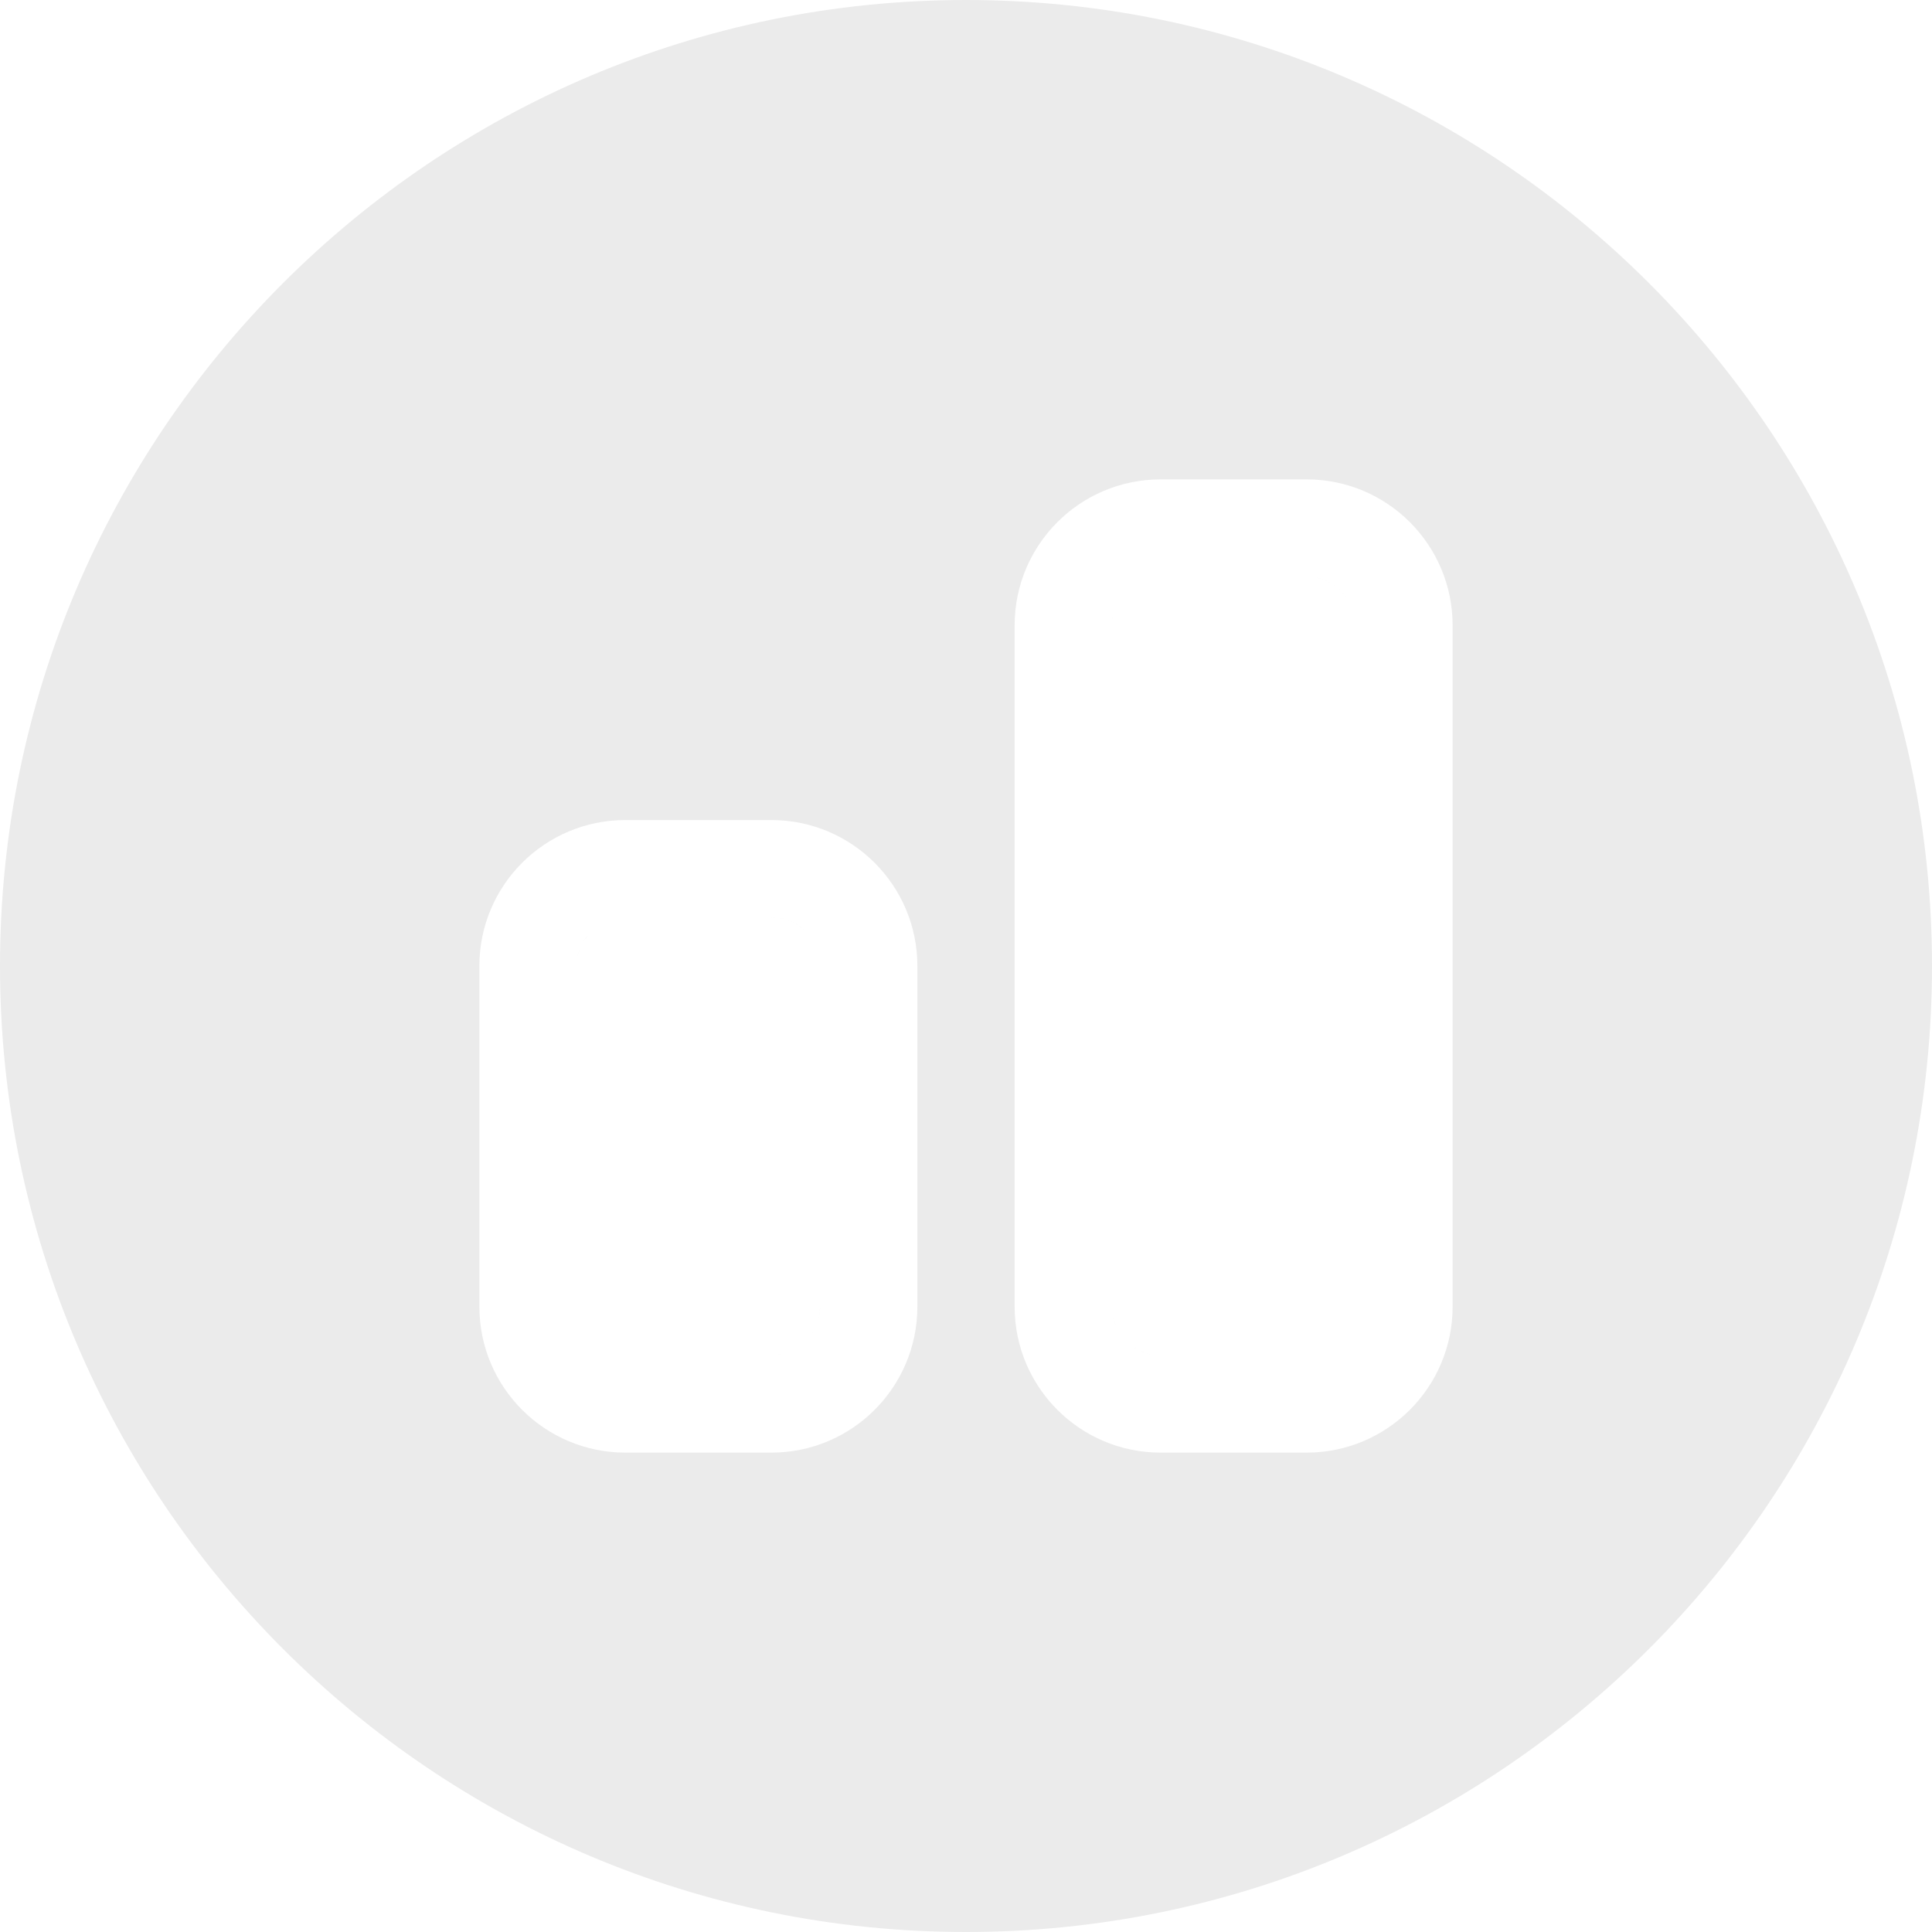
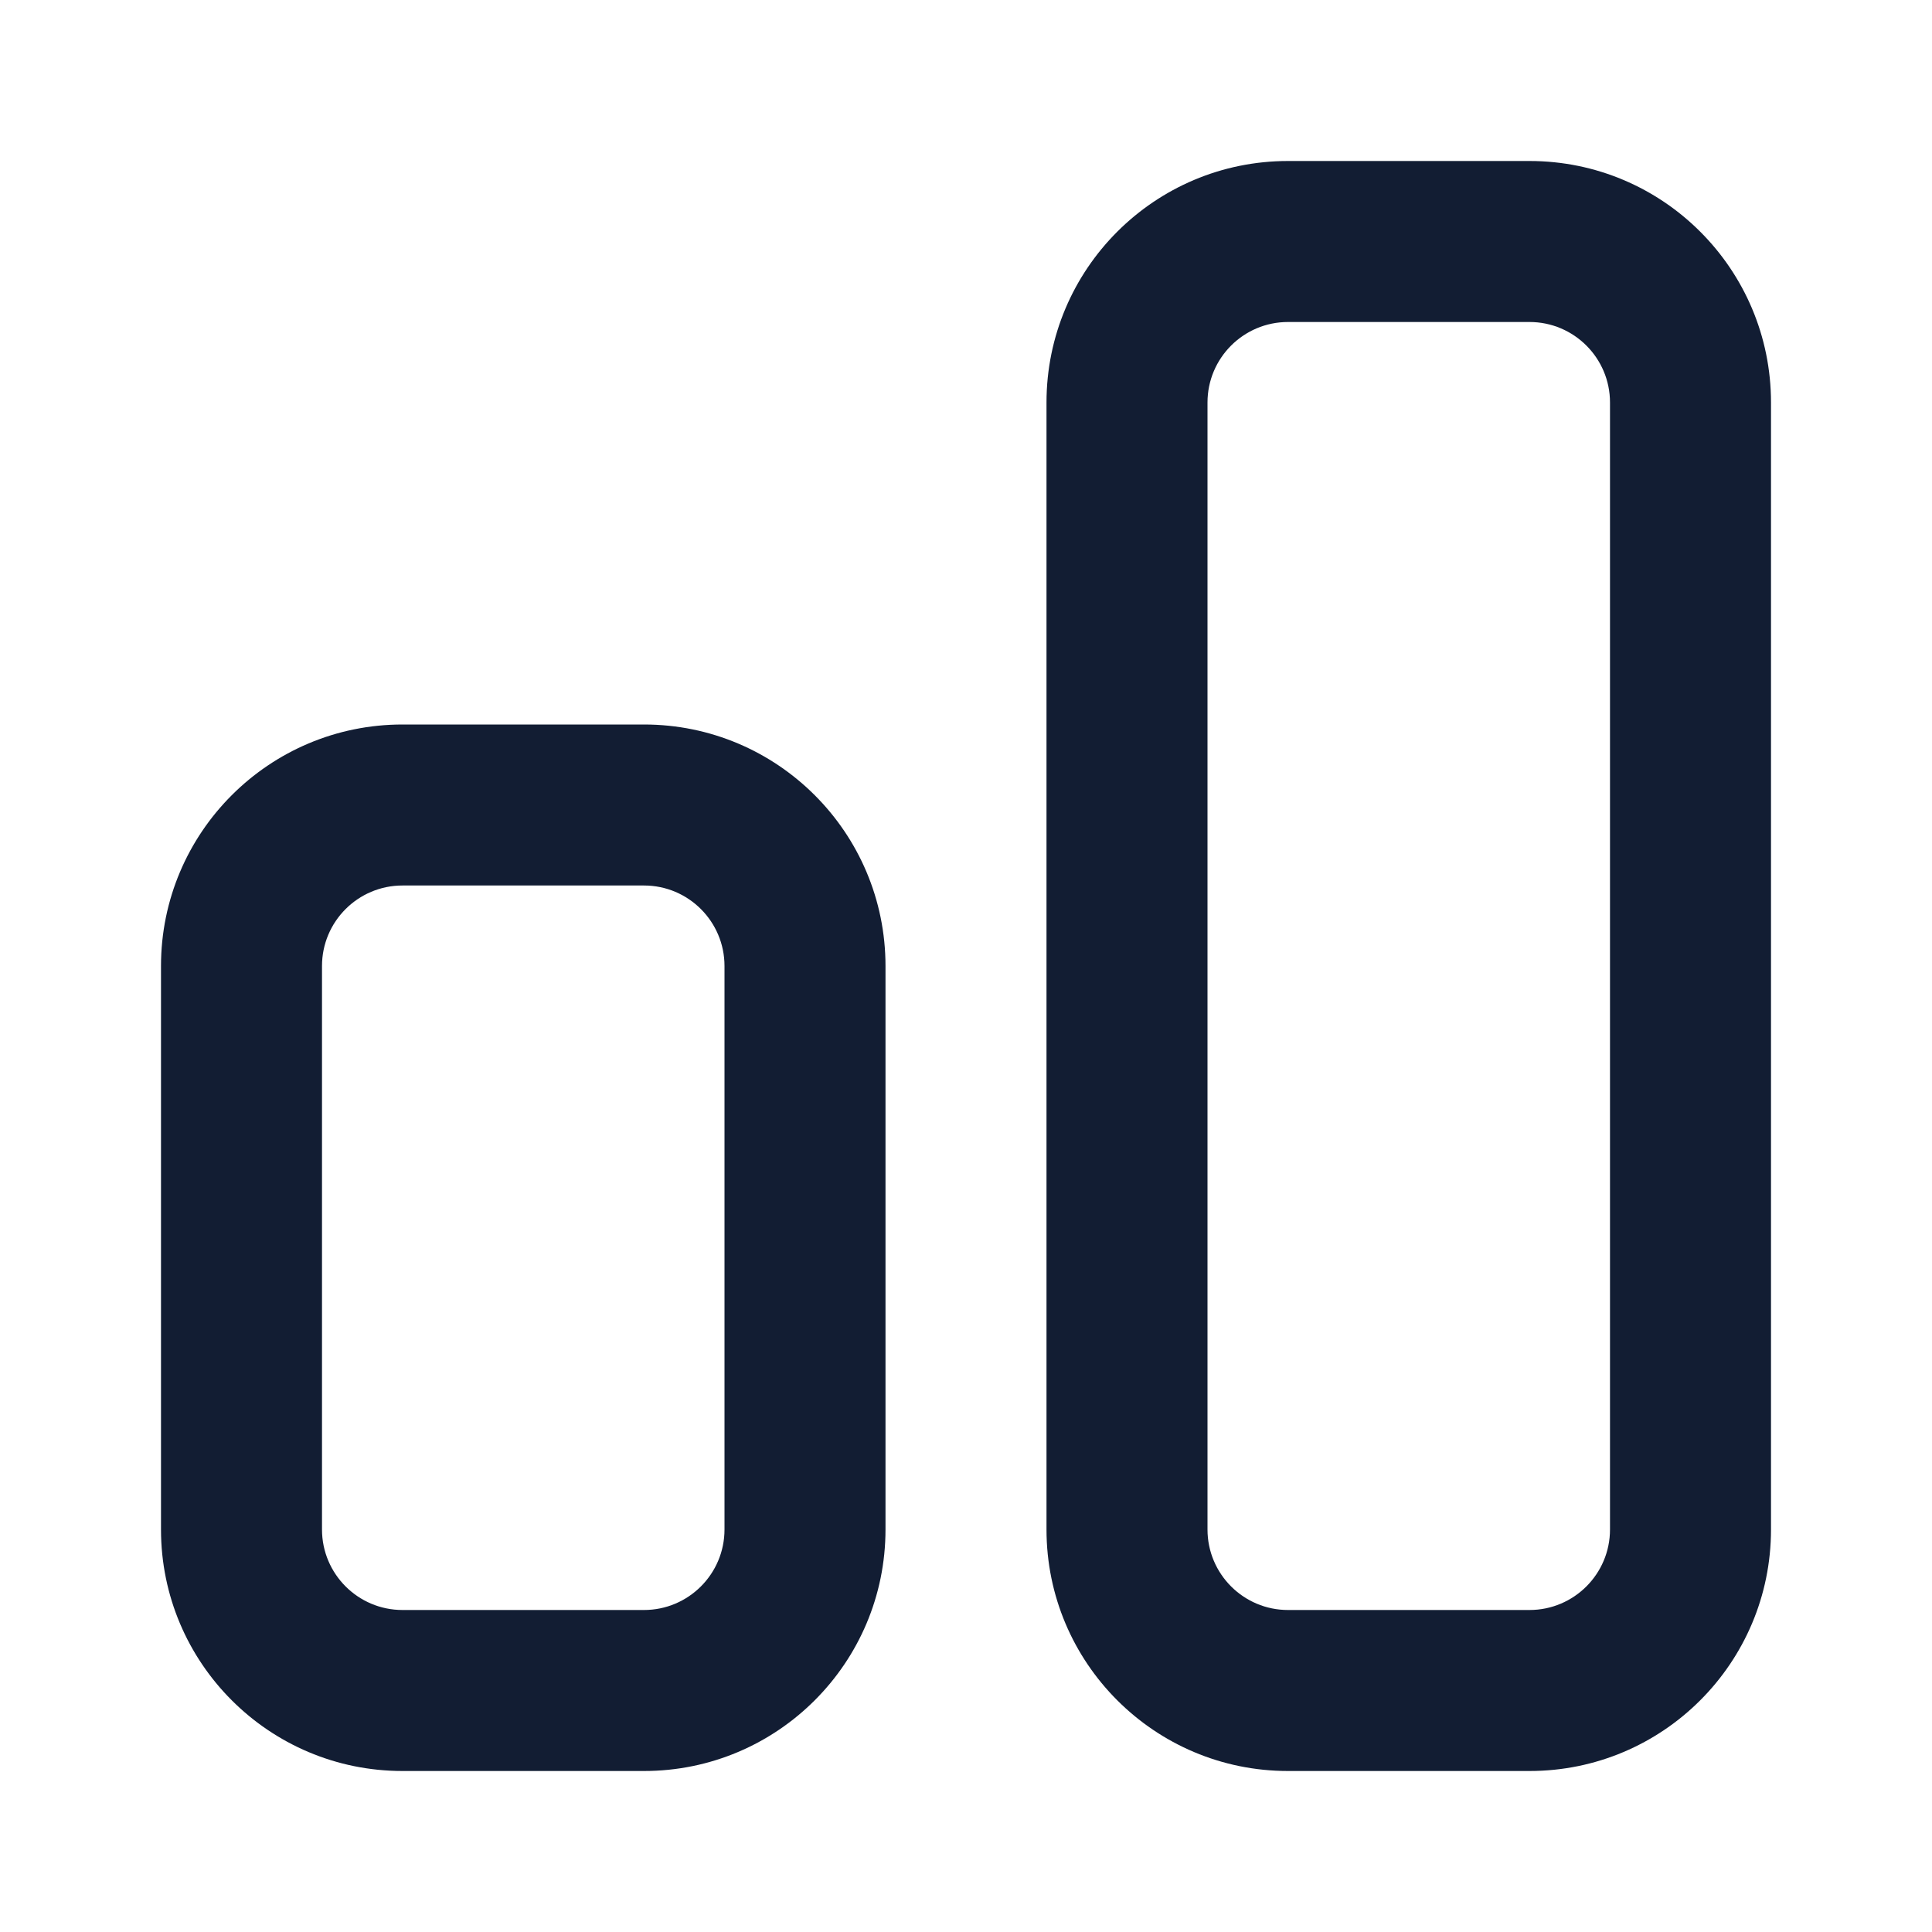
- <svg xmlns="http://www.w3.org/2000/svg" width="24px" height="24px" version="1.1" xml:space="preserve" style="fill-rule:evenodd;clip-rule:evenodd;stroke-linejoin:round;stroke-miterlimit:2;">
-   <path d="M12,0C18.623,0 24,5.377 24,12C24,18.623 18.623,24 12,24C5.377,24 0,18.623 0,12C0,5.377 5.377,0 12,0ZM5.955,12C5.955,10.998 6.767,10.187 7.769,10.187L9.582,10.187C10.584,10.187 11.396,10.998 11.396,12L11.396,16.231C11.396,17.233 10.584,18.045 9.582,18.045L7.769,18.045C6.767,18.045 5.955,17.233 5.955,16.231L5.955,12ZM12.604,7.769C12.604,6.767 13.416,5.955 14.418,5.955L16.231,5.955C17.233,5.955 18.045,6.767 18.045,7.769L18.045,16.231C18.045,17.233 17.233,18.045 16.231,18.045L14.418,18.045C13.416,18.045 12.604,17.233 12.604,16.231L12.604,7.769ZM9.704,16.823L9.644,16.833L9.582,16.836C9.603,16.836 9.624,16.835 9.644,16.833L9.652,16.832C9.669,16.83 9.687,16.827 9.704,16.823ZM16.293,16.833L16.353,16.823C16.333,16.827 16.313,16.83 16.293,16.833C16.273,16.835 16.252,16.836 16.231,16.836L16.293,16.833ZM14.138,16.767L14.162,16.779L14.183,16.788L14.201,16.795L14.222,16.803L14.243,16.81L14.264,16.816L14.286,16.821C14.289,16.822 14.293,16.823 14.296,16.823L14.284,16.821L14.262,16.815L14.24,16.809L14.219,16.802L14.198,16.795L14.178,16.786L14.158,16.777L14.138,16.767L14.13,16.763L14.08,16.732C14.099,16.745 14.118,16.757 14.138,16.767ZM10.184,16.292L10.181,16.311L10.178,16.334L10.174,16.355L10.172,16.365C10.171,16.369 10.17,16.373 10.169,16.376L10.166,16.387L10.163,16.398C10.149,16.447 10.129,16.493 10.104,16.536L10.092,16.555L10.087,16.564L10.101,16.541L10.104,16.536C10.129,16.493 10.149,16.447 10.163,16.398L10.166,16.387C10.169,16.376 10.172,16.366 10.174,16.355L10.179,16.33L10.182,16.309L10.184,16.292C10.186,16.272 10.187,16.252 10.187,16.231L10.184,16.292ZM13.84,16.41L13.827,16.357C13.83,16.375 13.835,16.393 13.84,16.41L13.841,16.412C13.847,16.43 13.853,16.449 13.861,16.466L13.841,16.412L13.84,16.41ZM7.208,11.774L7.212,11.765L7.207,11.776L7.199,11.797L7.192,11.818L7.186,11.839L7.18,11.861L7.177,11.879C7.173,11.898 7.17,11.918 7.167,11.938L7.177,11.879L7.181,11.859L7.187,11.837L7.193,11.816L7.2,11.795L7.208,11.774ZM7.302,11.616C7.292,11.628 7.283,11.64 7.274,11.653C7.265,11.666 7.257,11.679 7.249,11.693L7.302,11.616ZM9.644,11.399L9.658,11.4L9.672,11.402L9.684,11.404L9.698,11.407L9.71,11.409L9.724,11.412L9.735,11.415L9.749,11.419L9.761,11.422L9.773,11.426L9.786,11.431L9.798,11.435L9.81,11.44L9.821,11.445L9.834,11.45L9.844,11.455L9.857,11.461L9.868,11.467L9.879,11.473L9.891,11.48L9.901,11.486L9.912,11.494L9.922,11.5L9.933,11.508L9.942,11.515L9.953,11.523L9.963,11.531L9.973,11.539L9.983,11.547L9.992,11.555L10.002,11.565L10.01,11.573L10.049,11.616C10.036,11.601 10.023,11.586 10.01,11.573L10,11.563L9.981,11.546L9.968,11.535L9.949,11.519L9.931,11.506L9.91,11.492L9.895,11.483L9.874,11.47L9.852,11.459L9.831,11.449L9.808,11.439L9.791,11.433L9.767,11.424L9.746,11.418L9.721,11.412L9.696,11.406L9.677,11.403L9.652,11.399L9.644,11.399C9.624,11.397 9.603,11.396 9.582,11.396L9.644,11.399ZM13.817,7.703L13.826,7.647C13.822,7.665 13.819,7.684 13.817,7.703L13.816,7.707L13.816,7.711C13.815,7.728 13.814,7.746 13.814,7.764L13.816,7.711L13.817,7.703ZM16.411,7.192L16.424,7.196L16.437,7.2L16.449,7.205L16.46,7.209L16.472,7.214L16.484,7.22L16.496,7.225L16.506,7.231L16.518,7.237L16.53,7.243L16.541,7.25L16.551,7.256L16.562,7.263L16.573,7.27L16.584,7.278L16.593,7.285L16.604,7.293L16.614,7.301L16.624,7.309L16.633,7.317L16.642,7.326L16.652,7.335L16.661,7.344L16.669,7.352L16.678,7.362L16.687,7.371L16.695,7.381L16.702,7.39L16.71,7.4L16.718,7.411L16.726,7.421L16.732,7.431L16.725,7.42L16.717,7.409L16.707,7.396L16.694,7.38L16.685,7.37L16.674,7.357L16.659,7.342L16.65,7.333L16.638,7.321L16.622,7.308L16.612,7.299L16.599,7.289L16.582,7.277L16.571,7.269L16.557,7.26L16.539,7.249L16.528,7.242L16.513,7.234L16.494,7.224L16.482,7.219L16.466,7.212L16.447,7.204L16.435,7.199L16.418,7.194L16.411,7.192C16.392,7.186 16.373,7.181 16.353,7.177L16.411,7.192Z" style="fill:rgb(235,235,235);" />
+ <svg xmlns="http://www.w3.org/2000/svg" width="24" height="24" viewBox="0 0 24 24" fill="none">
+   <path fill-rule="evenodd" clip-rule="evenodd" d="M2 12C2 10.343 3.343 9 5 9H8C9.657 9 11 10.343 11 12V19C11 20.657 9.657 22 8 22H5C3.343 22 2 20.657 2 19V12ZM5 11C4.448 11 4 11.448 4 12V19C4 19.552 4.448 20 5 20H8C8.552 20 9 19.552 9 19V12C9 11.448 8.552 11 8 11H5Z" fill="#121D33" />
+   <path fill-rule="evenodd" clip-rule="evenodd" d="M13 5C13 3.343 14.343 2 16 2H19C20.657 2 22 3.343 22 5V19C22 20.657 20.657 22 19 22H16C14.343 22 13 20.657 13 19V5ZM16 4C15.448 4 15 4.448 15 5V19C15 19.552 15.448 20 16 20H19C19.552 20 20 19.552 20 19V5C20 4.448 19.552 4 19 4H16Z" fill="#121D33" />
</svg>
